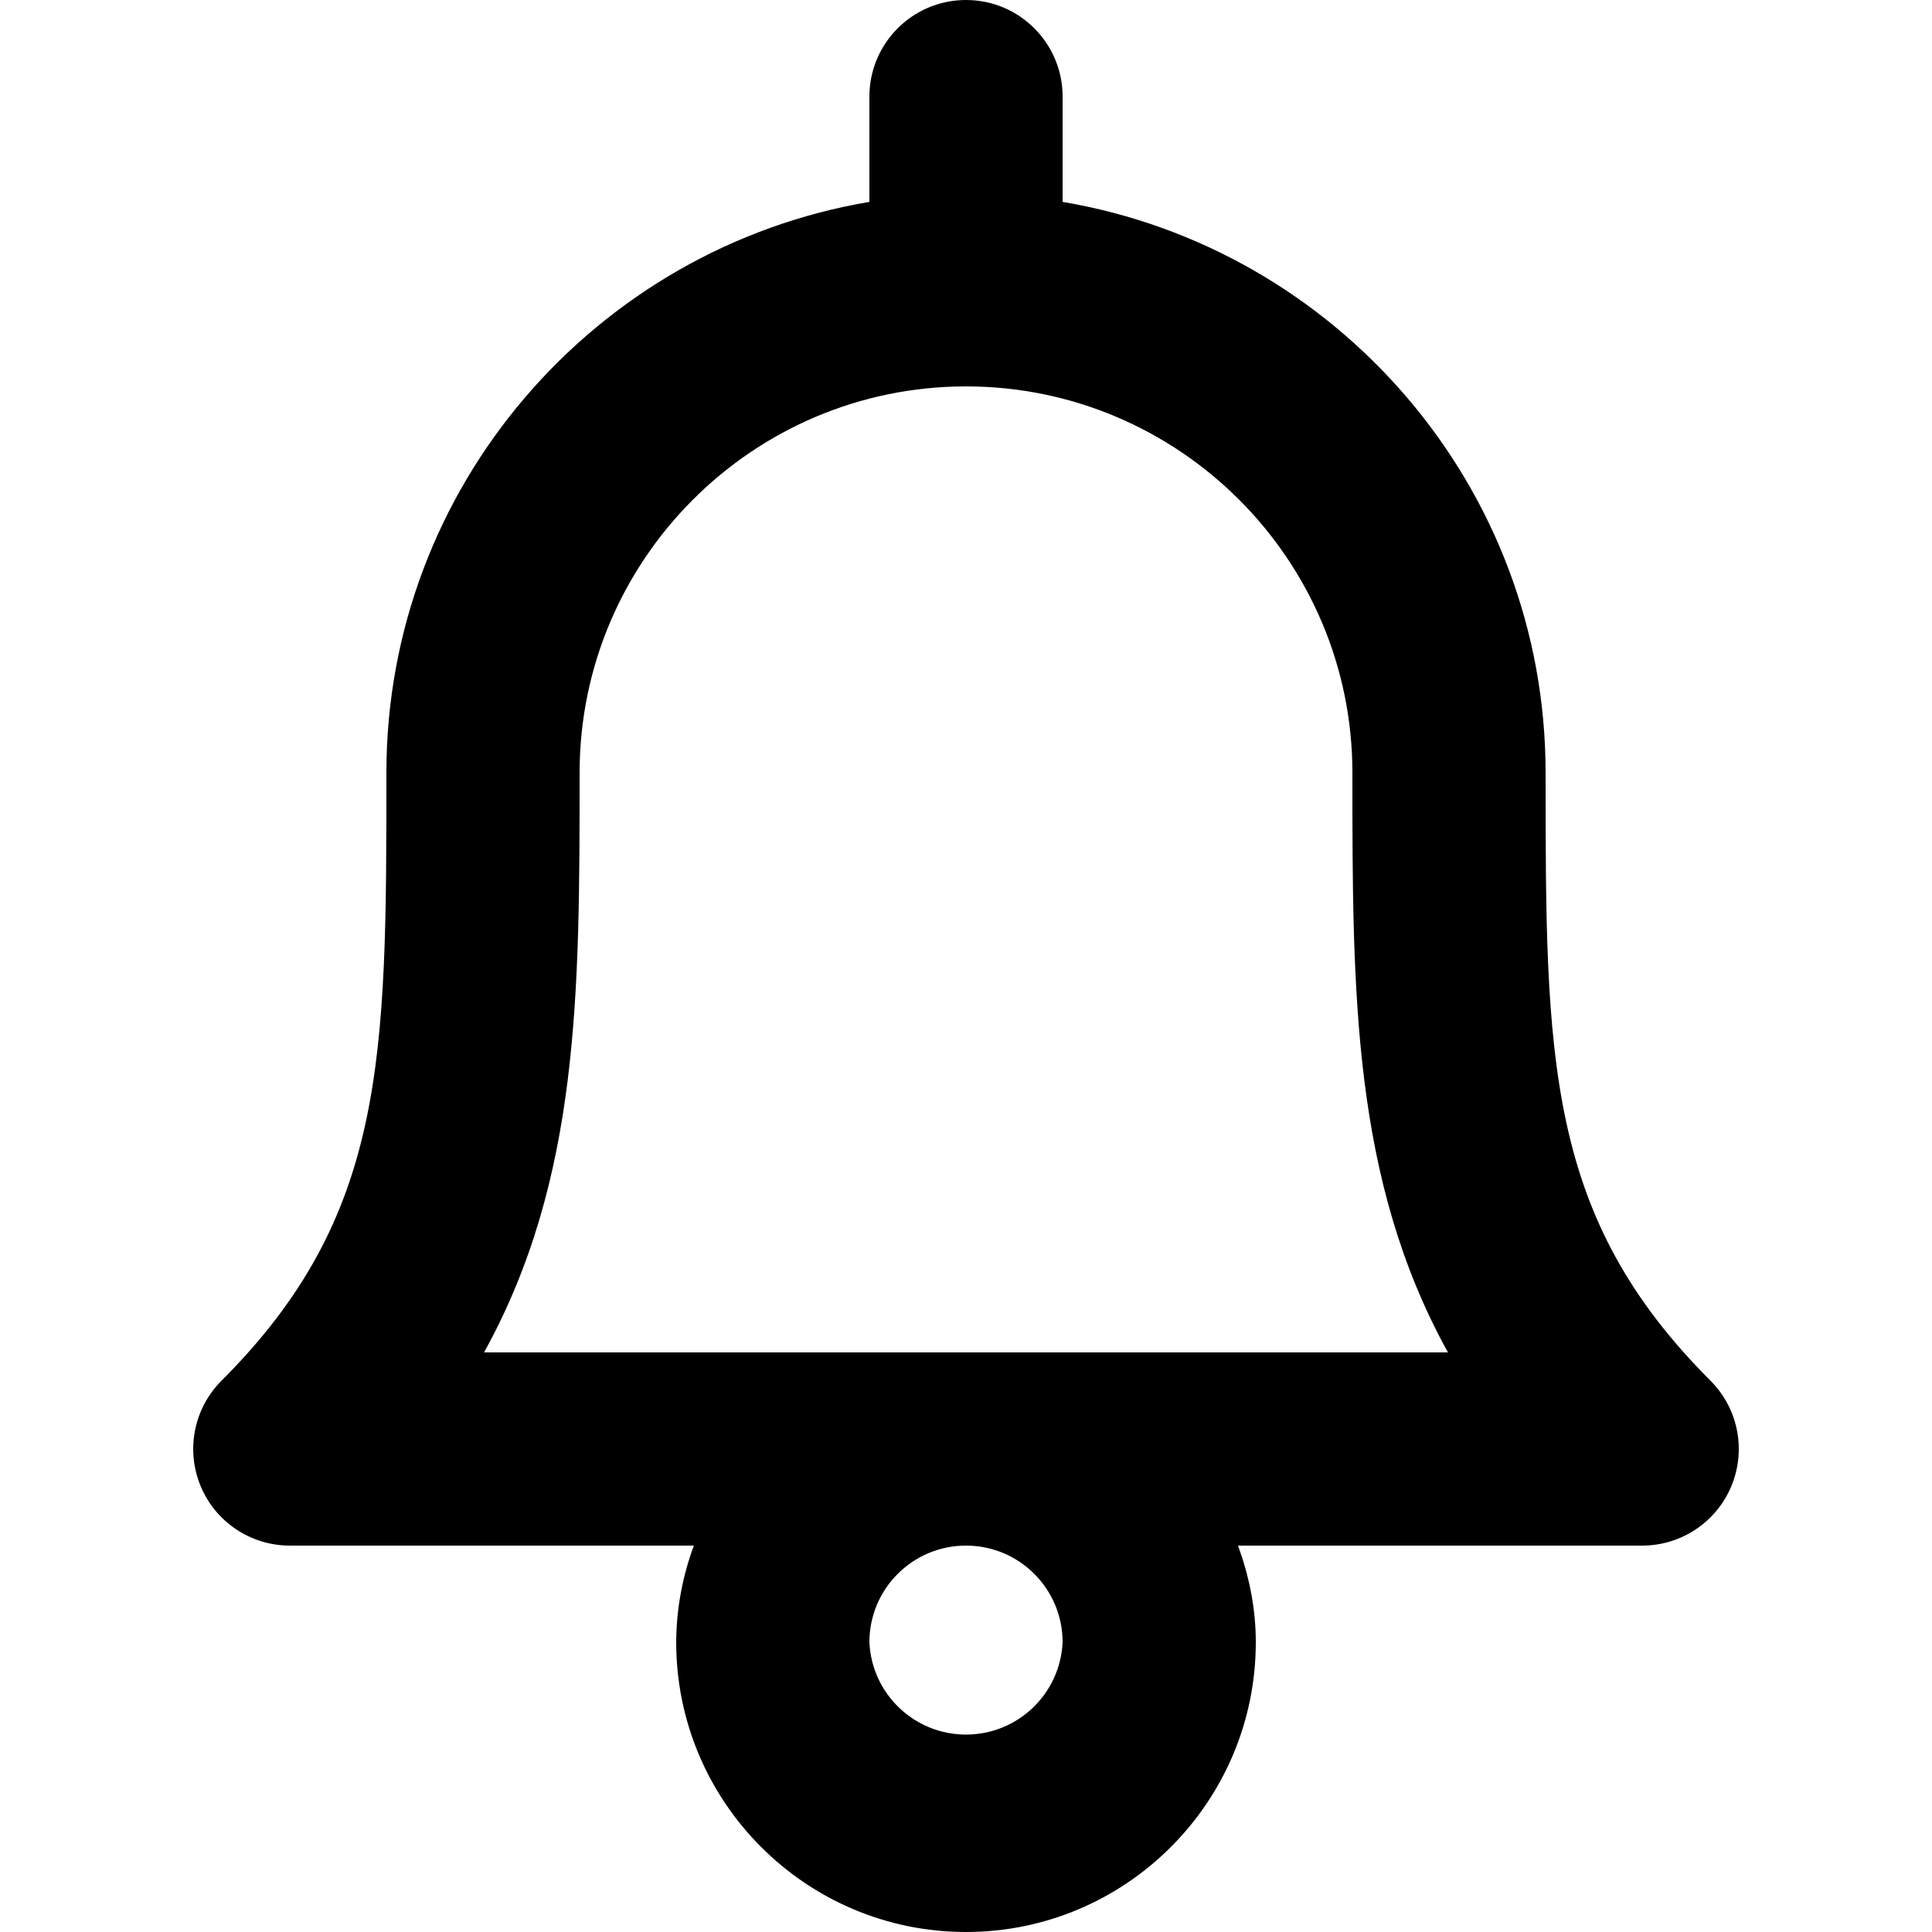
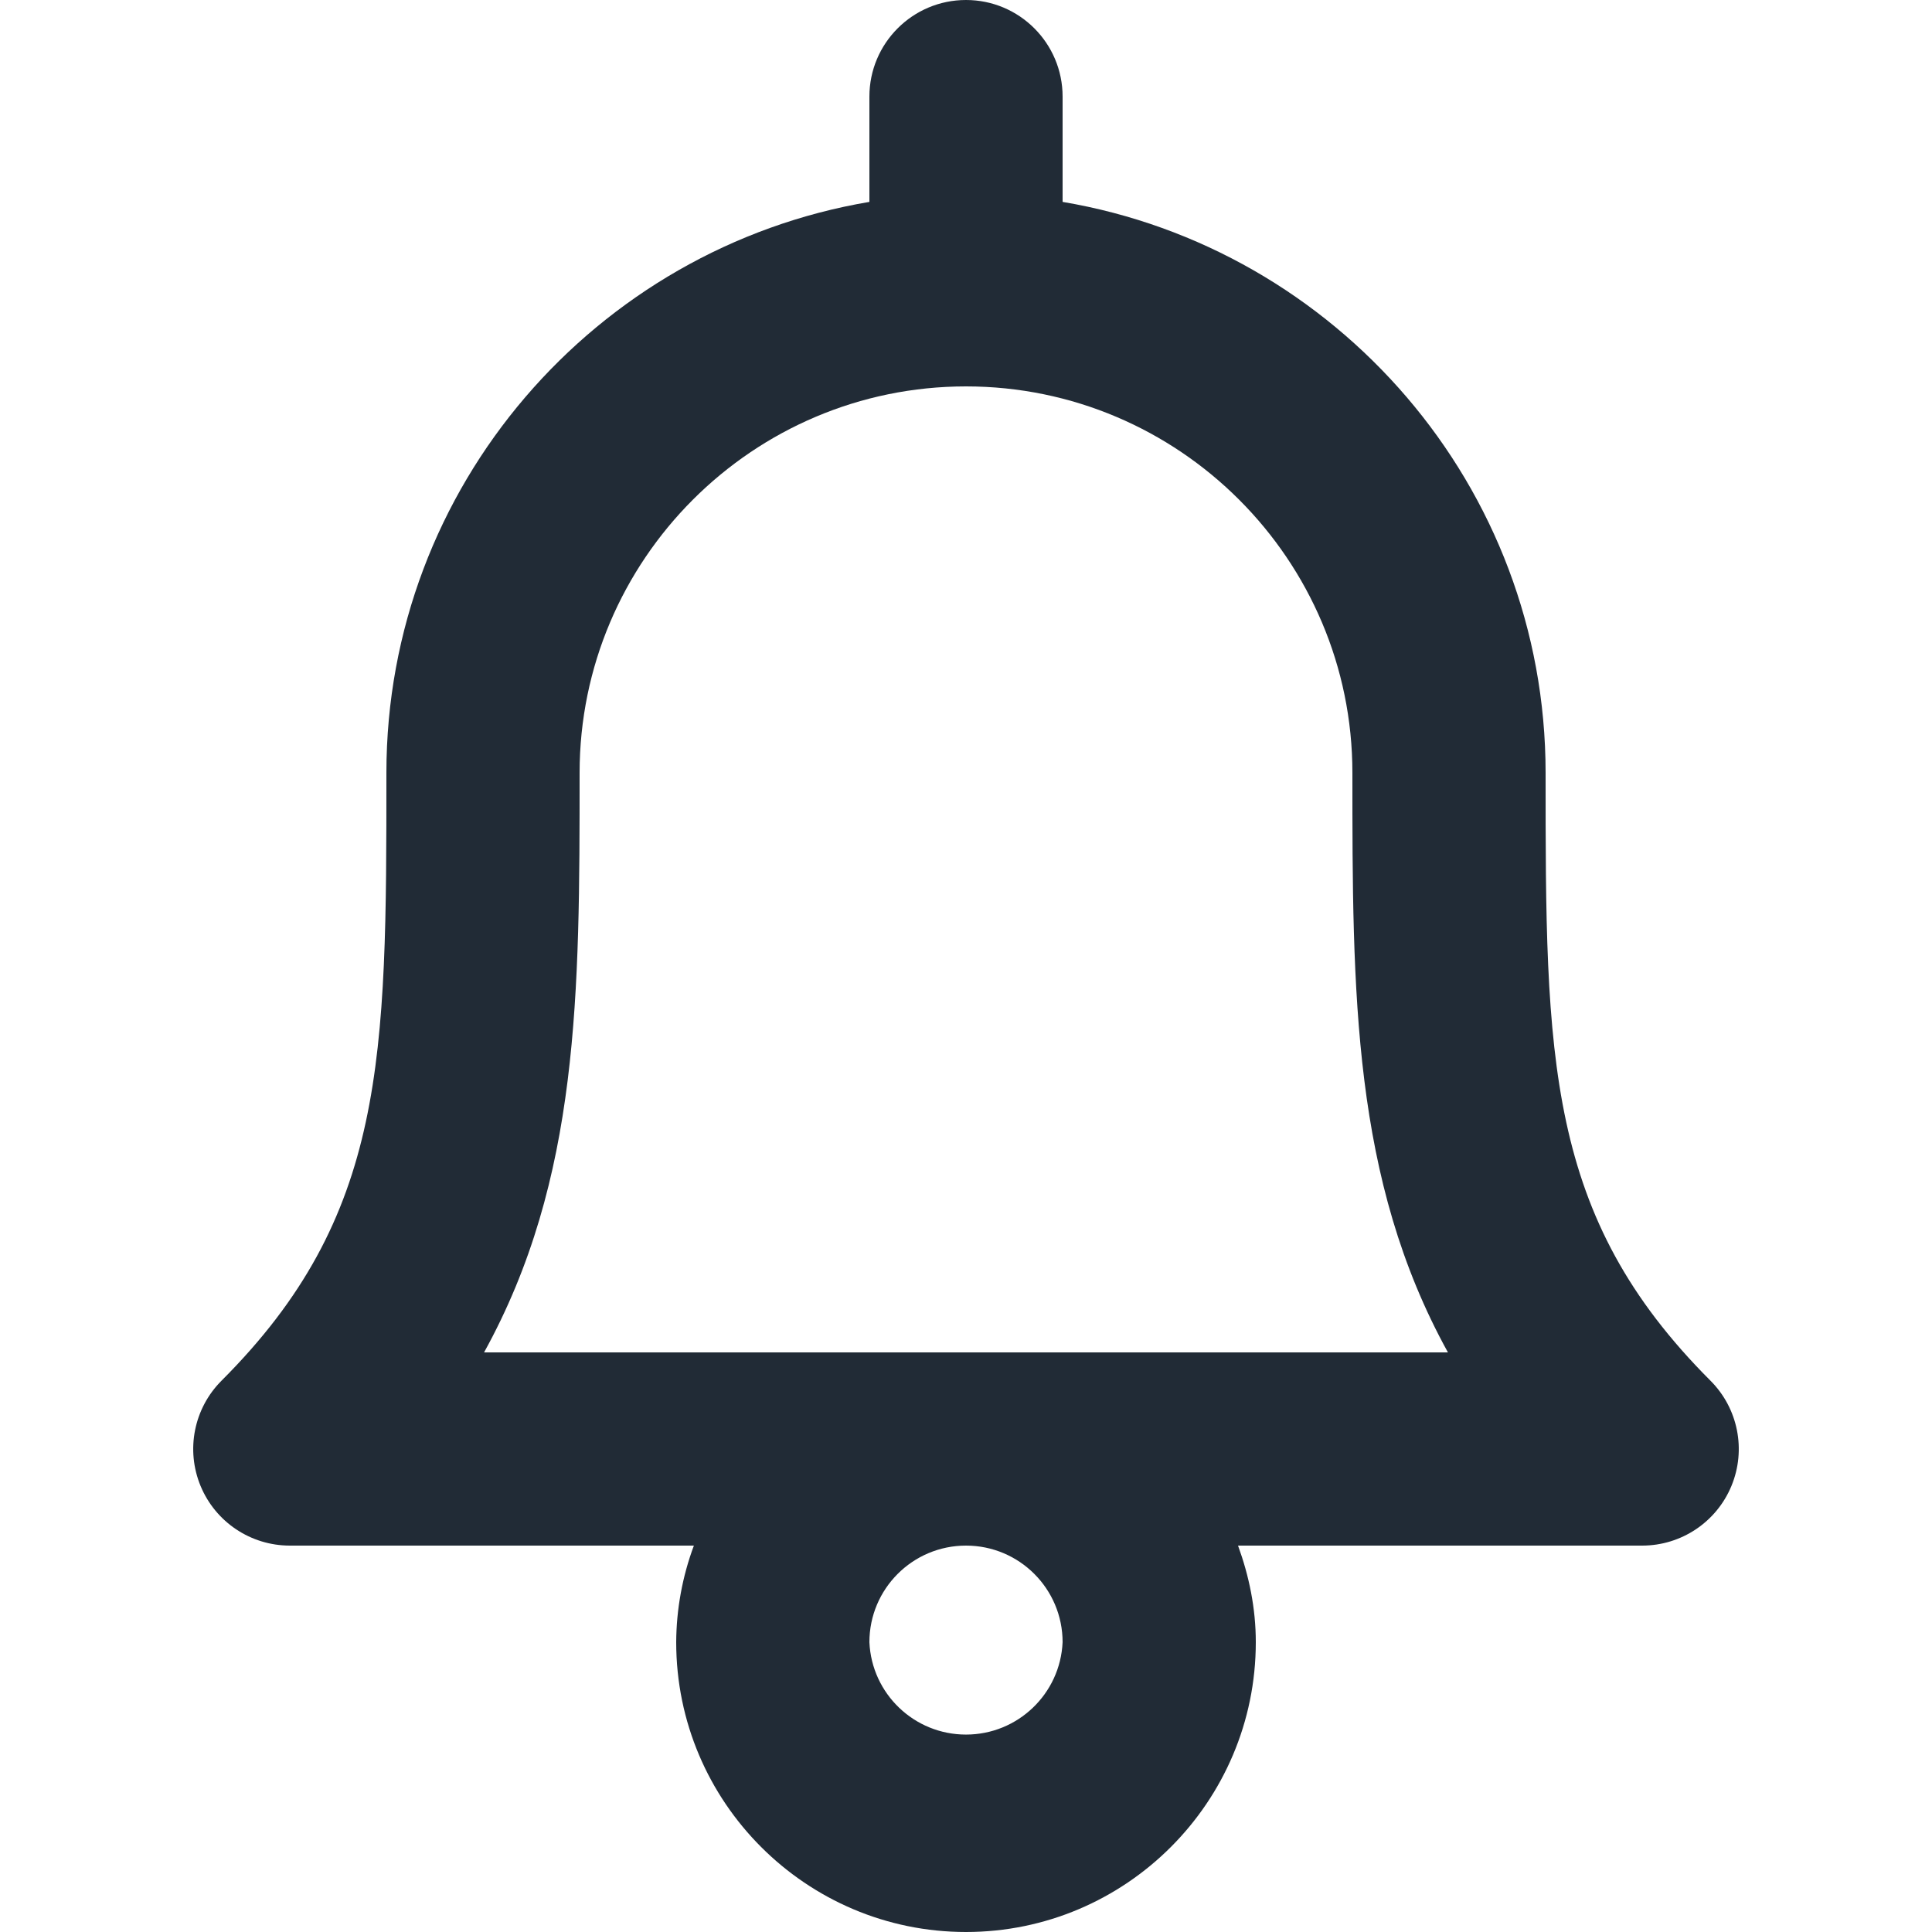
<svg xmlns="http://www.w3.org/2000/svg" viewBox="0 0 20 20">
-   <path d="M16 8c0-2.967-2.167-5.432-5-5.91V1a1 1 0 1 0-2 0v1.09C6.167 2.568 4 5.033 4 8c0 2.957 0 4.586-1.707 6.293A1 1 0 0 0 3 16h4.183A2.909 2.909 0 0 0 7 17c0 1.654 1.345 3 3 3s3-1.346 3-3c0-.353-.07-.687-.184-1H17a1 1 0 0 0 .707-1.707C16 12.586 16 10.957 16 8zM5.011 14C6 12.208 6 10.285 6 8c0-2.206 1.794-4 4-4s4 1.794 4 4c0 2.285 0 4.208.989 6H5.011zM11 17a1.001 1.001 0 0 1-2 0 1 1 0 0 1 2 0z" />
+   <path d="M16 8c0-2.967-2.167-5.432-5-5.91V1a1 1 0 1 0-2 0v1.09C6.167 2.568 4 5.033 4 8c0 2.957 0 4.586-1.707 6.293A1 1 0 0 0 3 16h4.183A2.909 2.909 0 0 0 7 17c0 1.654 1.345 3 3 3s3-1.346 3-3c0-.353-.07-.687-.184-1H17a1 1 0 0 0 .707-1.707C16 12.586 16 10.957 16 8zM5.011 14C6 12.208 6 10.285 6 8c0-2.206 1.794-4 4-4s4 1.794 4 4c0 2.285 0 4.208.989 6H5.011zM11 17a1.001 1.001 0 0 1-2 0 1 1 0 0 1 2 0z" fill="#212B36" />
</svg>
